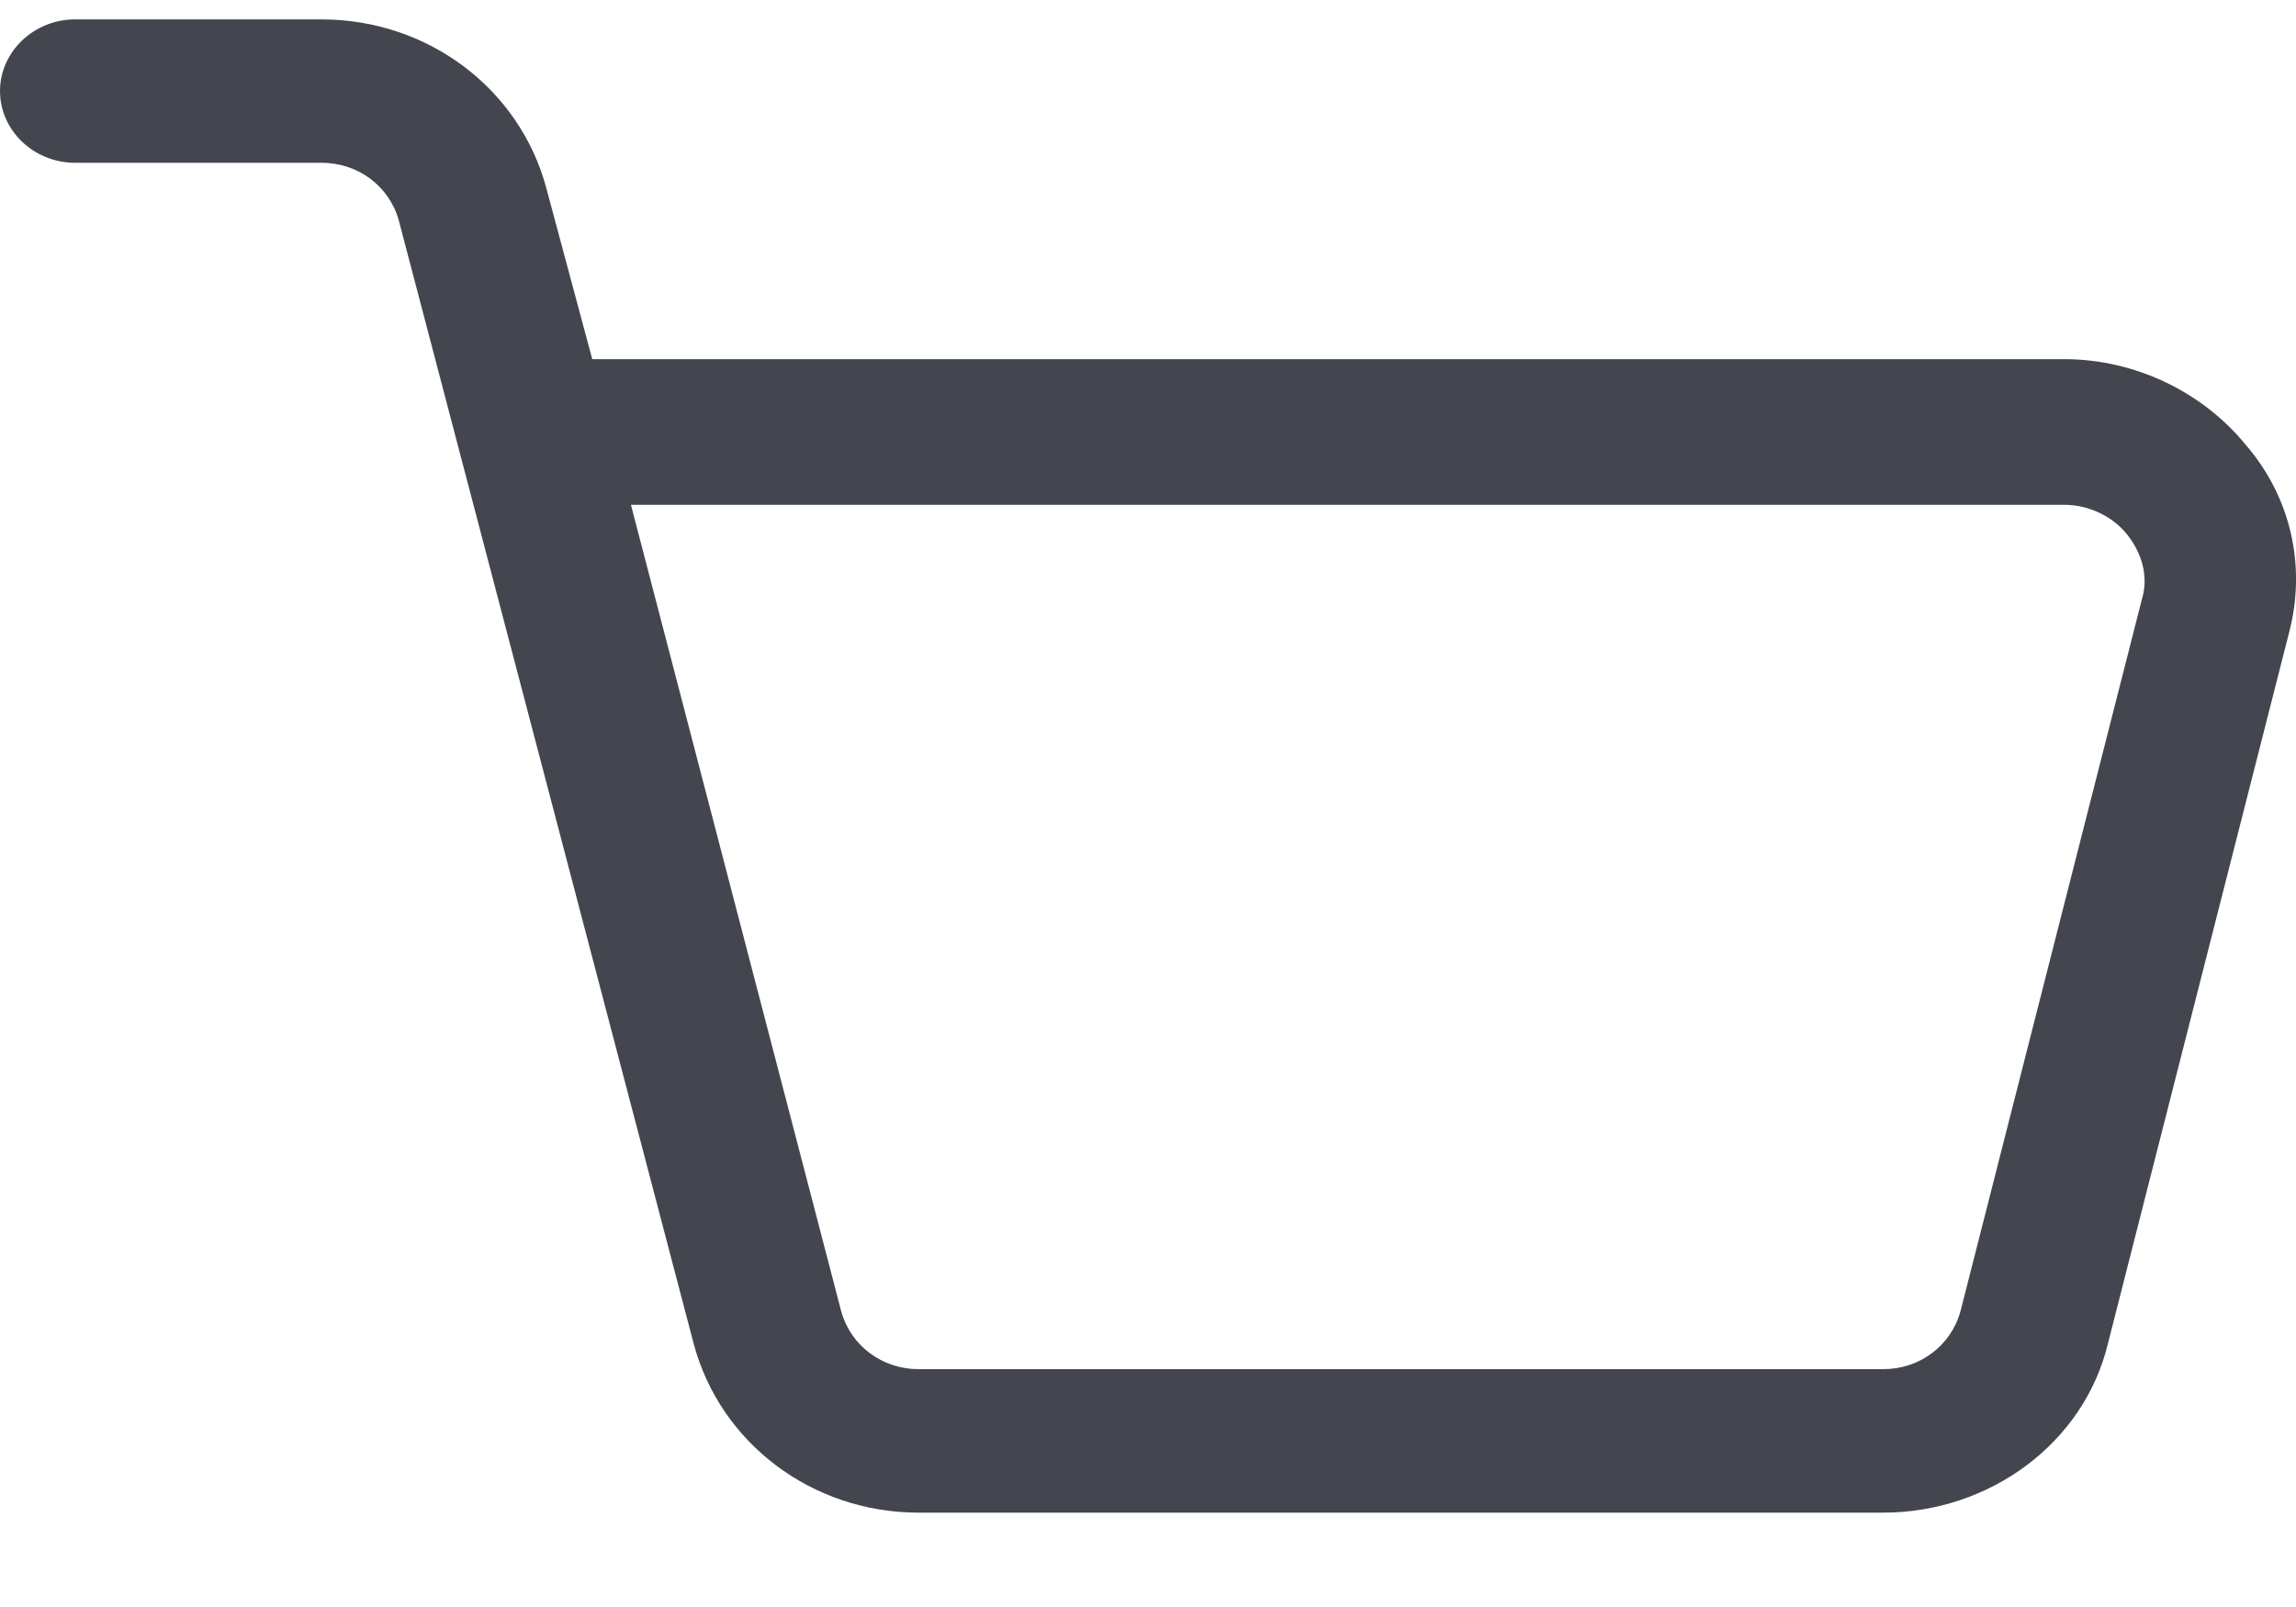
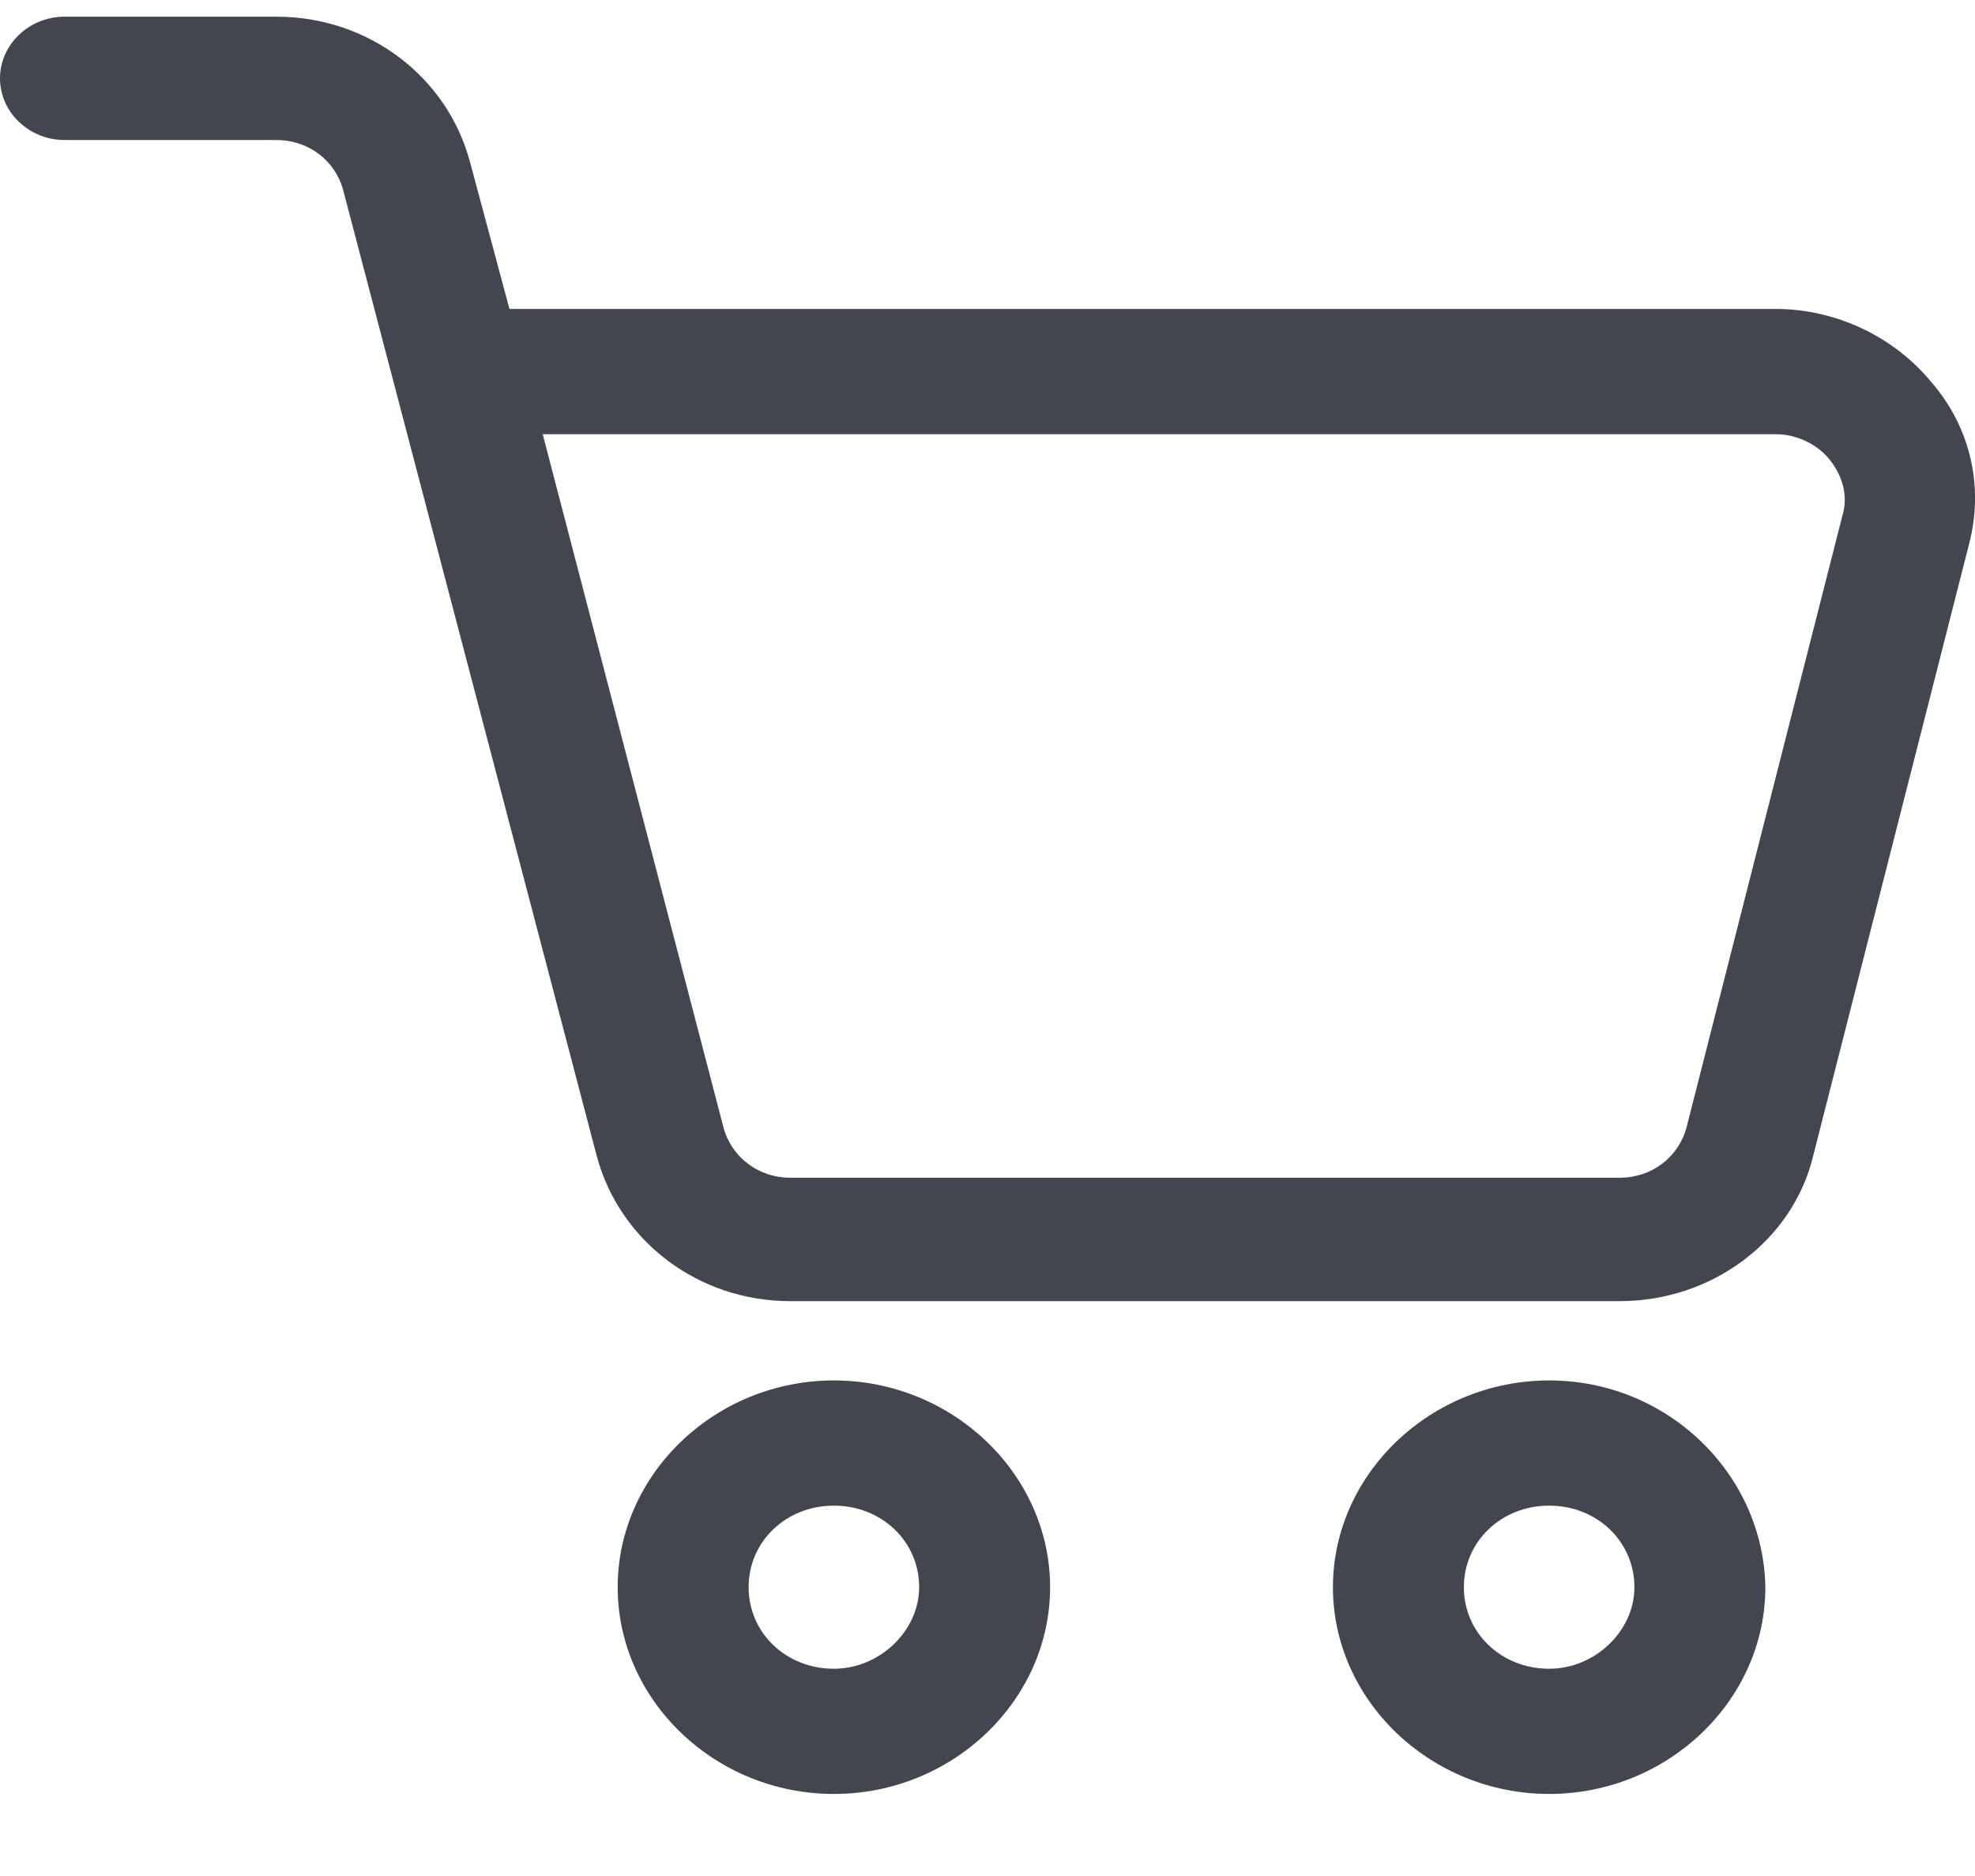
- <svg xmlns="http://www.w3.org/2000/svg" width="20" height="14" viewBox="0 0 20 14" fill="none">
+ <svg xmlns="http://www.w3.org/2000/svg" width="20" height="19" viewBox="0 0 20 19" fill="none">
  <path d="M19.561 3.874C19.182 3.41 18.592 3.129 17.982 3.129H5.159L4.759 1.639C4.527 0.773 3.728 0.169 2.801 0.169H0.653C0.295 0.169 0 0.451 0 0.793C0 1.136 0.294 1.418 0.653 1.418H2.801C3.117 1.418 3.39 1.619 3.474 1.921L6.043 11.708C6.275 12.574 7.075 13.178 8.002 13.178H16.403C17.329 13.178 18.151 12.574 18.361 11.708L19.941 5.506C20.088 4.941 19.962 4.337 19.561 3.874L19.561 3.874ZM18.657 5.223L17.077 11.425C16.993 11.726 16.72 11.928 16.404 11.928H8.002C7.686 11.928 7.412 11.726 7.328 11.425L5.496 4.398H17.983C18.194 4.398 18.404 4.498 18.531 4.659C18.657 4.82 18.719 5.021 18.657 5.223L18.657 5.223Z" fill="#43464E" />
+   <path d="M8.444 13.981C7.244 13.981 6.255 14.928 6.255 16.075C6.255 17.223 7.244 18.169 8.444 18.169C9.644 18.17 10.634 17.223 10.634 16.076C10.634 14.928 9.644 13.981 8.444 13.981V13.981ZM8.444 16.901C7.96 16.901 7.581 16.538 7.581 16.075C7.581 15.612 7.96 15.249 8.444 15.249C8.929 15.249 9.308 15.612 9.308 16.075C9.307 16.519 8.907 16.901 8.444 16.901Z" fill="#43464E" />
+   <path d="M15.688 13.981C14.488 13.981 13.498 14.928 13.498 16.075C13.498 17.223 14.488 18.169 15.688 18.169C16.887 18.169 17.877 17.223 17.877 16.075C17.857 14.928 16.887 13.981 15.688 13.981ZM15.688 16.901C15.203 16.901 14.824 16.538 14.824 16.075C14.824 15.612 15.203 15.249 15.688 15.249C16.172 15.249 16.551 15.612 16.551 16.075C16.551 16.519 16.151 16.901 15.688 16.901Z" fill="#43464E" />
</svg>
